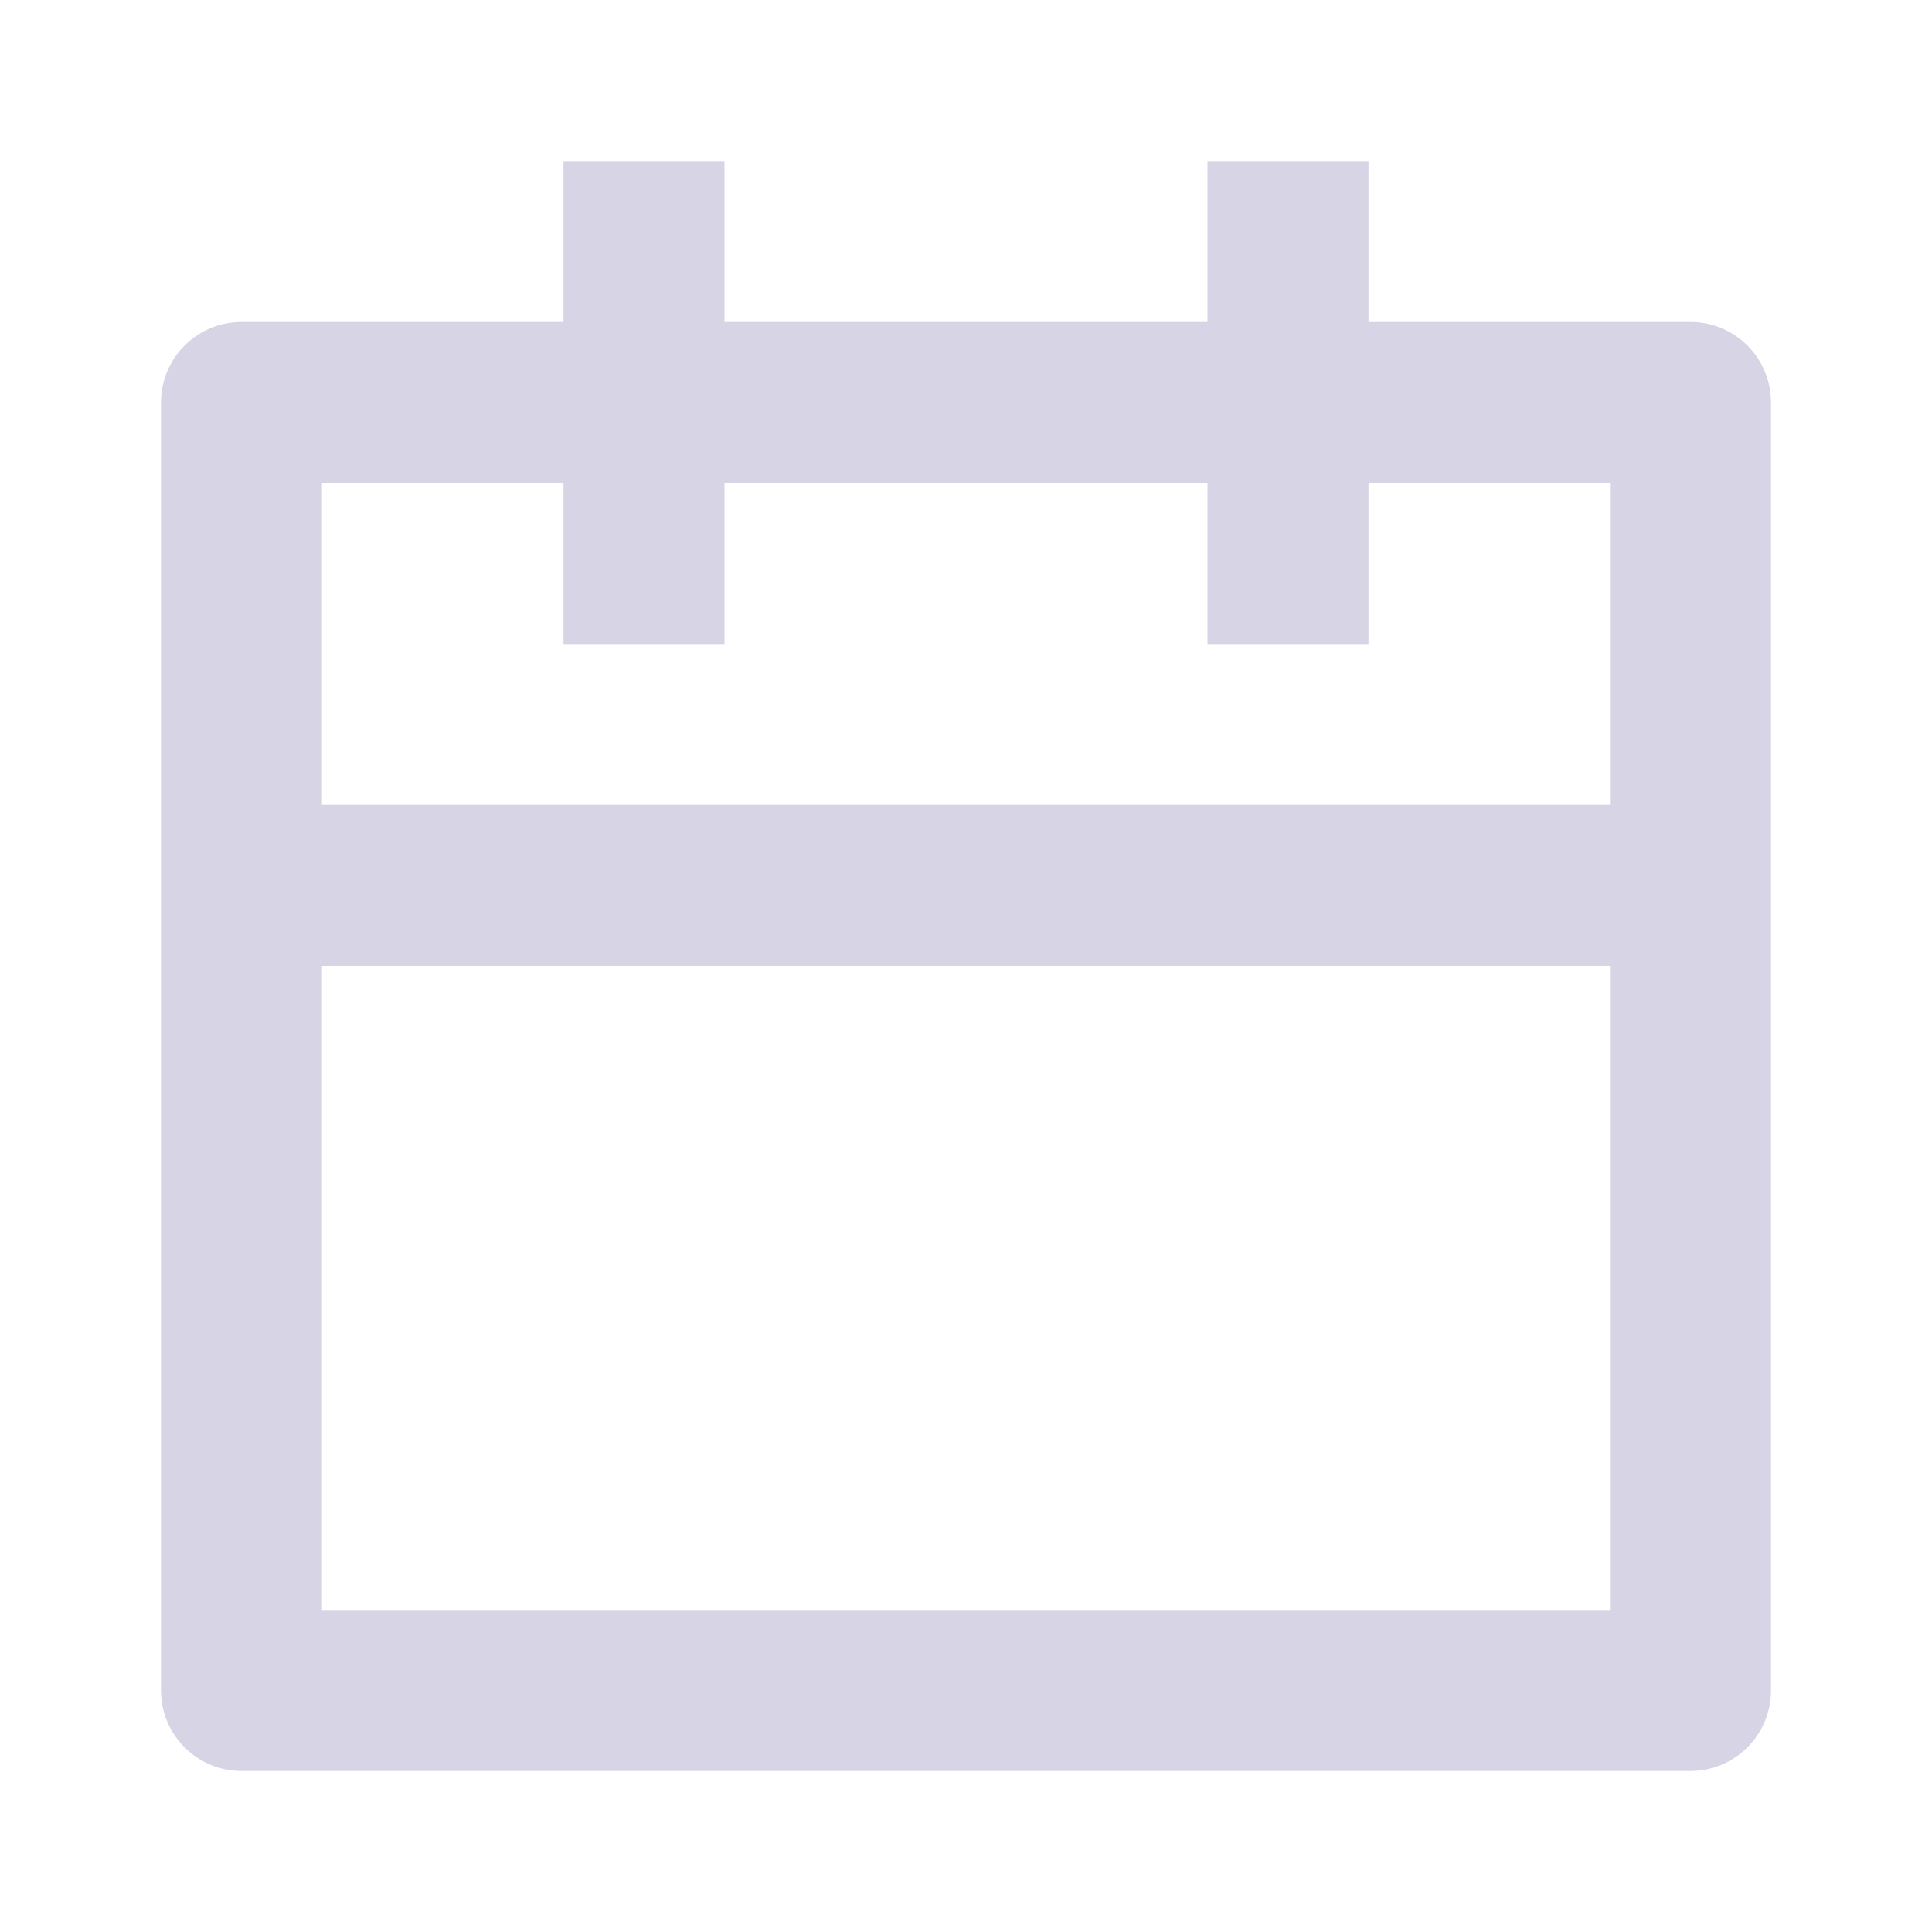
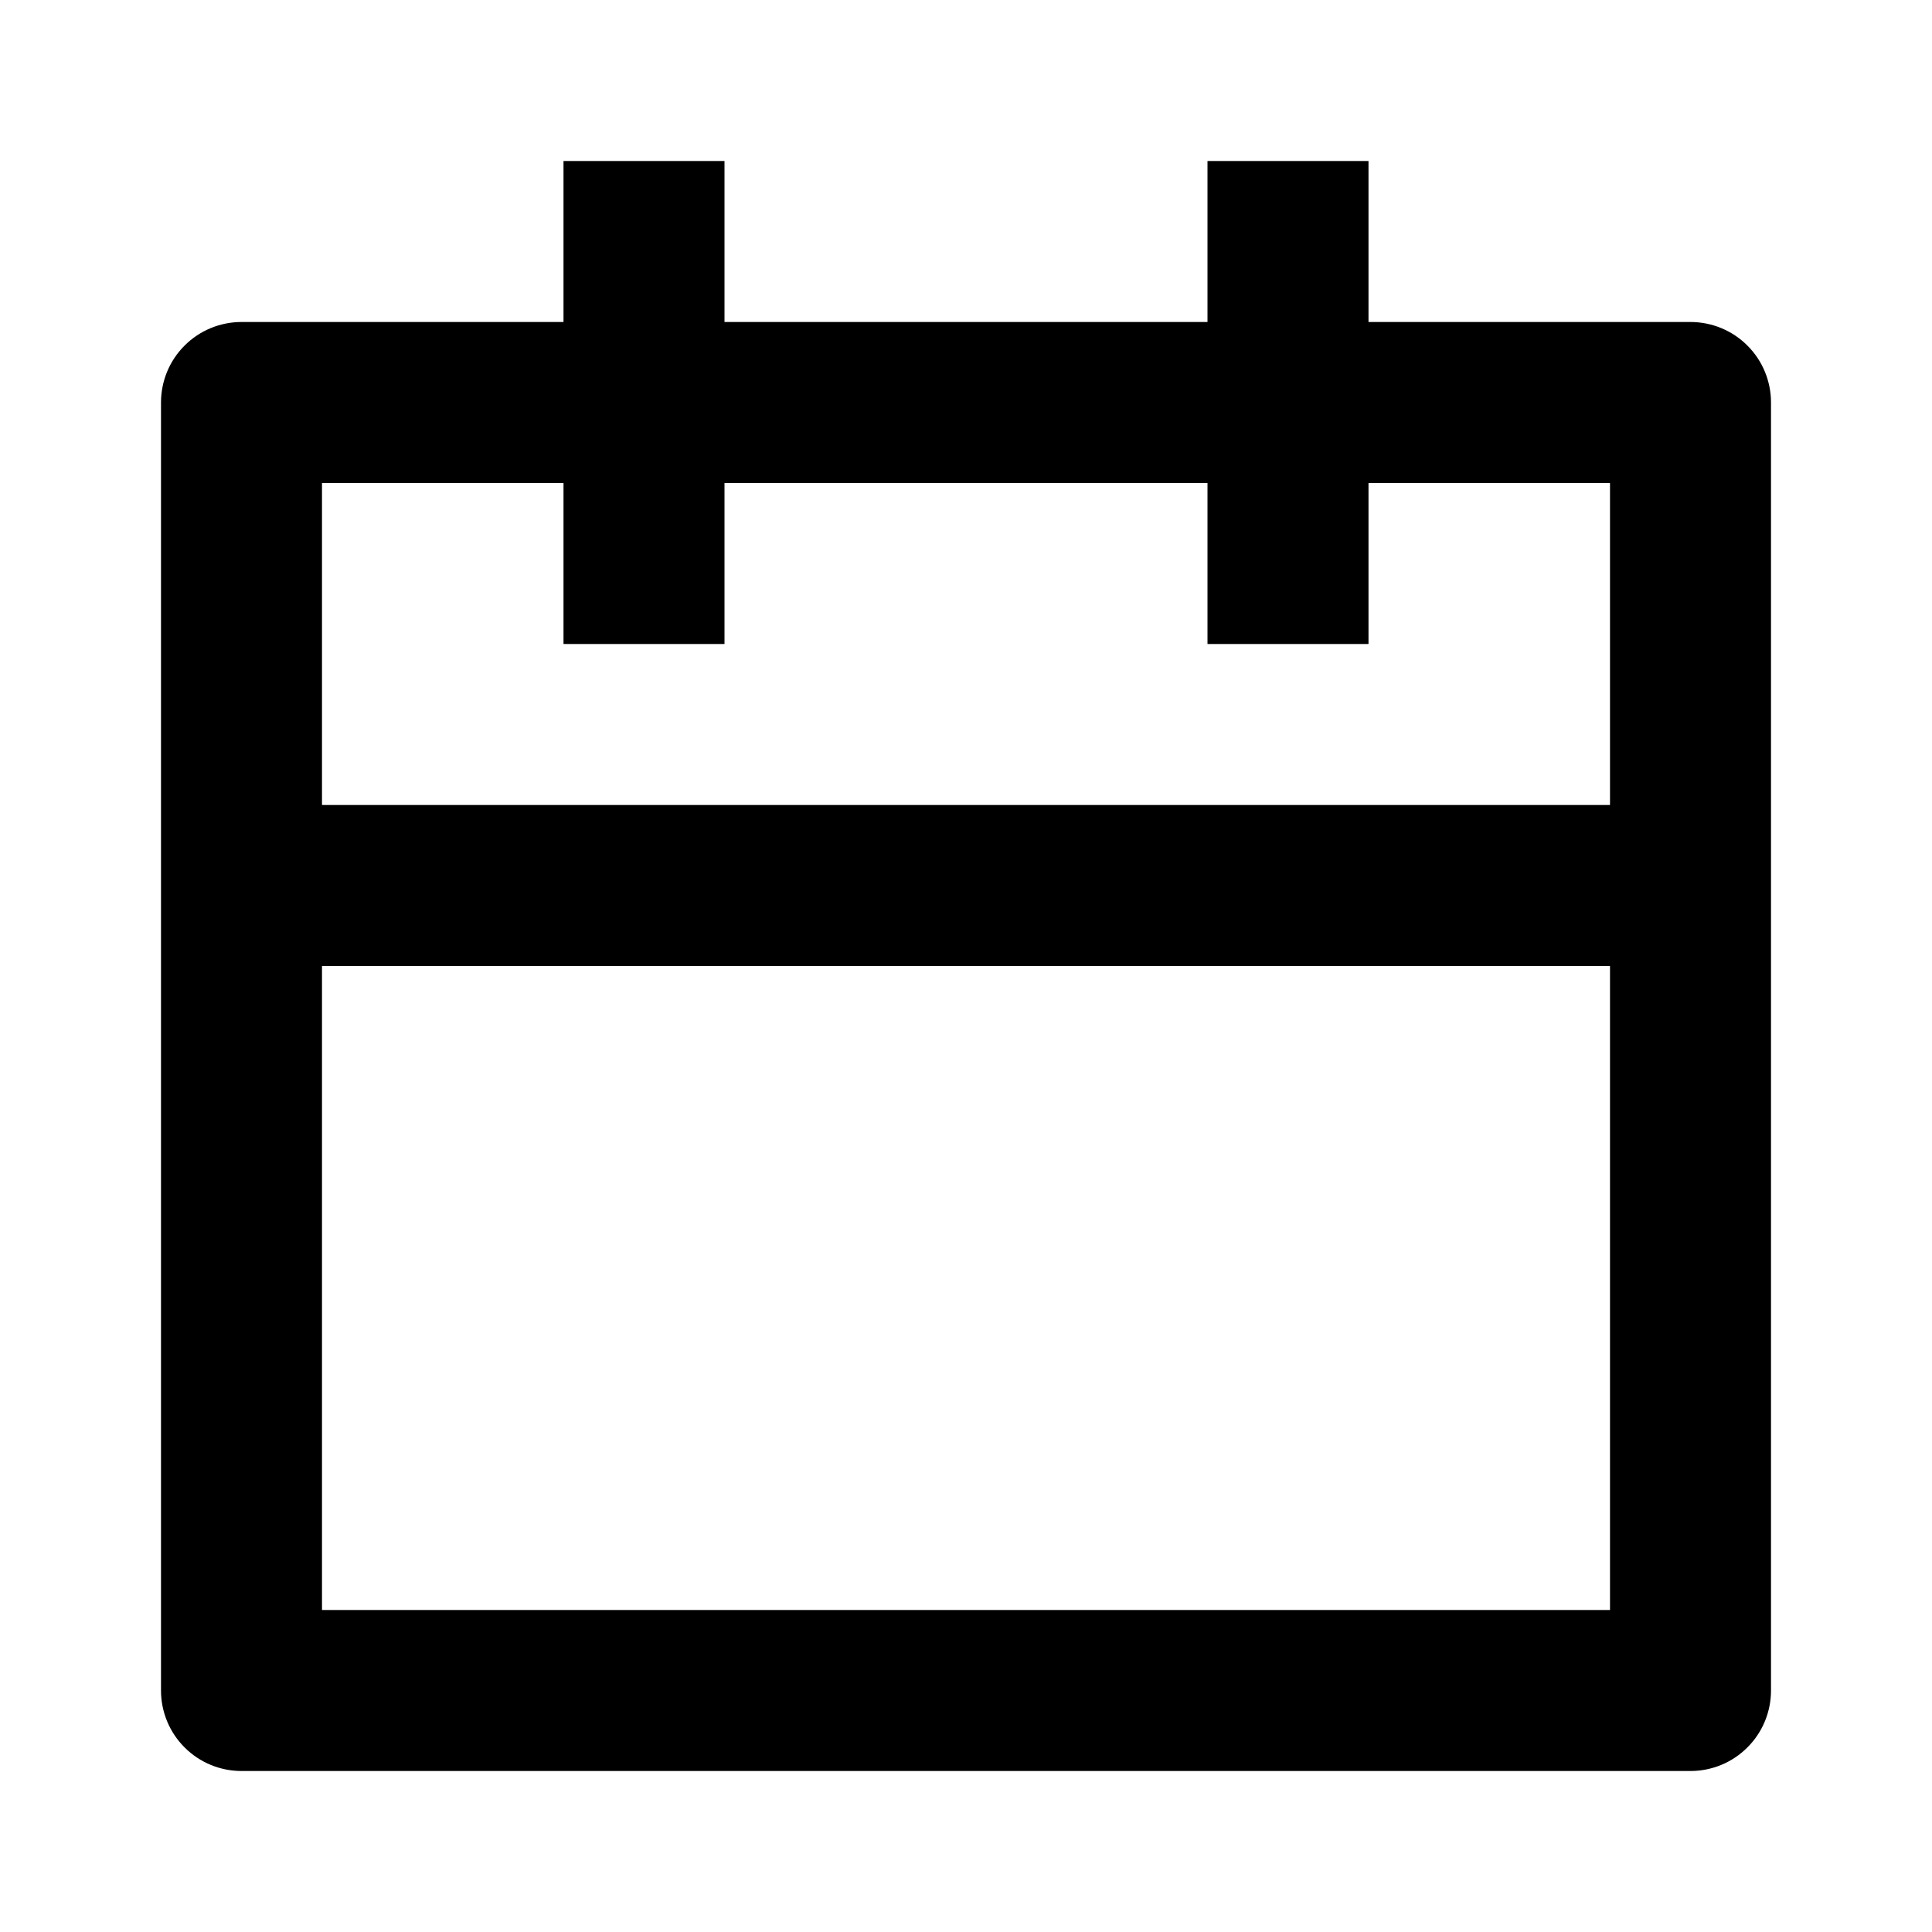
- <svg xmlns="http://www.w3.org/2000/svg" width="24" height="24" viewBox="0 0 24 24" fill="none">
-   <path d="M17 4H21C21.265 4 21.52 4.105 21.707 4.293C21.895 4.48 22 4.735 22 5V21C22 21.265 21.895 21.52 21.707 21.707C21.52 21.895 21.265 22 21 22H3C2.735 22 2.48 21.895 2.293 21.707C2.105 21.52 2 21.265 2 21V5C2 4.735 2.105 4.48 2.293 4.293C2.48 4.105 2.735 4 3 4H7V2H9V4H15V2H17V4ZM15 6H9V8H7V6H4V10H20V6H17V8H15V6ZM20 12H4V20H20V12Z" fill="#D7D4E5" />
+ <svg xmlns="http://www.w3.org/2000/svg" viewBox="0 0 24 24" fill="currentColor">
+   <path d="M17 4H21C21.265 4 21.52 4.105 21.707 4.293C21.895 4.48 22 4.735 22 5V21C22 21.265 21.895 21.52 21.707 21.707C21.52 21.895 21.265 22 21 22H3C2.735 22 2.48 21.895 2.293 21.707C2.105 21.52 2 21.265 2 21V5C2 4.735 2.105 4.48 2.293 4.293C2.48 4.105 2.735 4 3 4H7V2H9V4H15V2H17V4ZM15 6H9V8H7V6H4V10H20V6H17V8H15V6ZM20 12H4V20H20V12Z" />
</svg>
